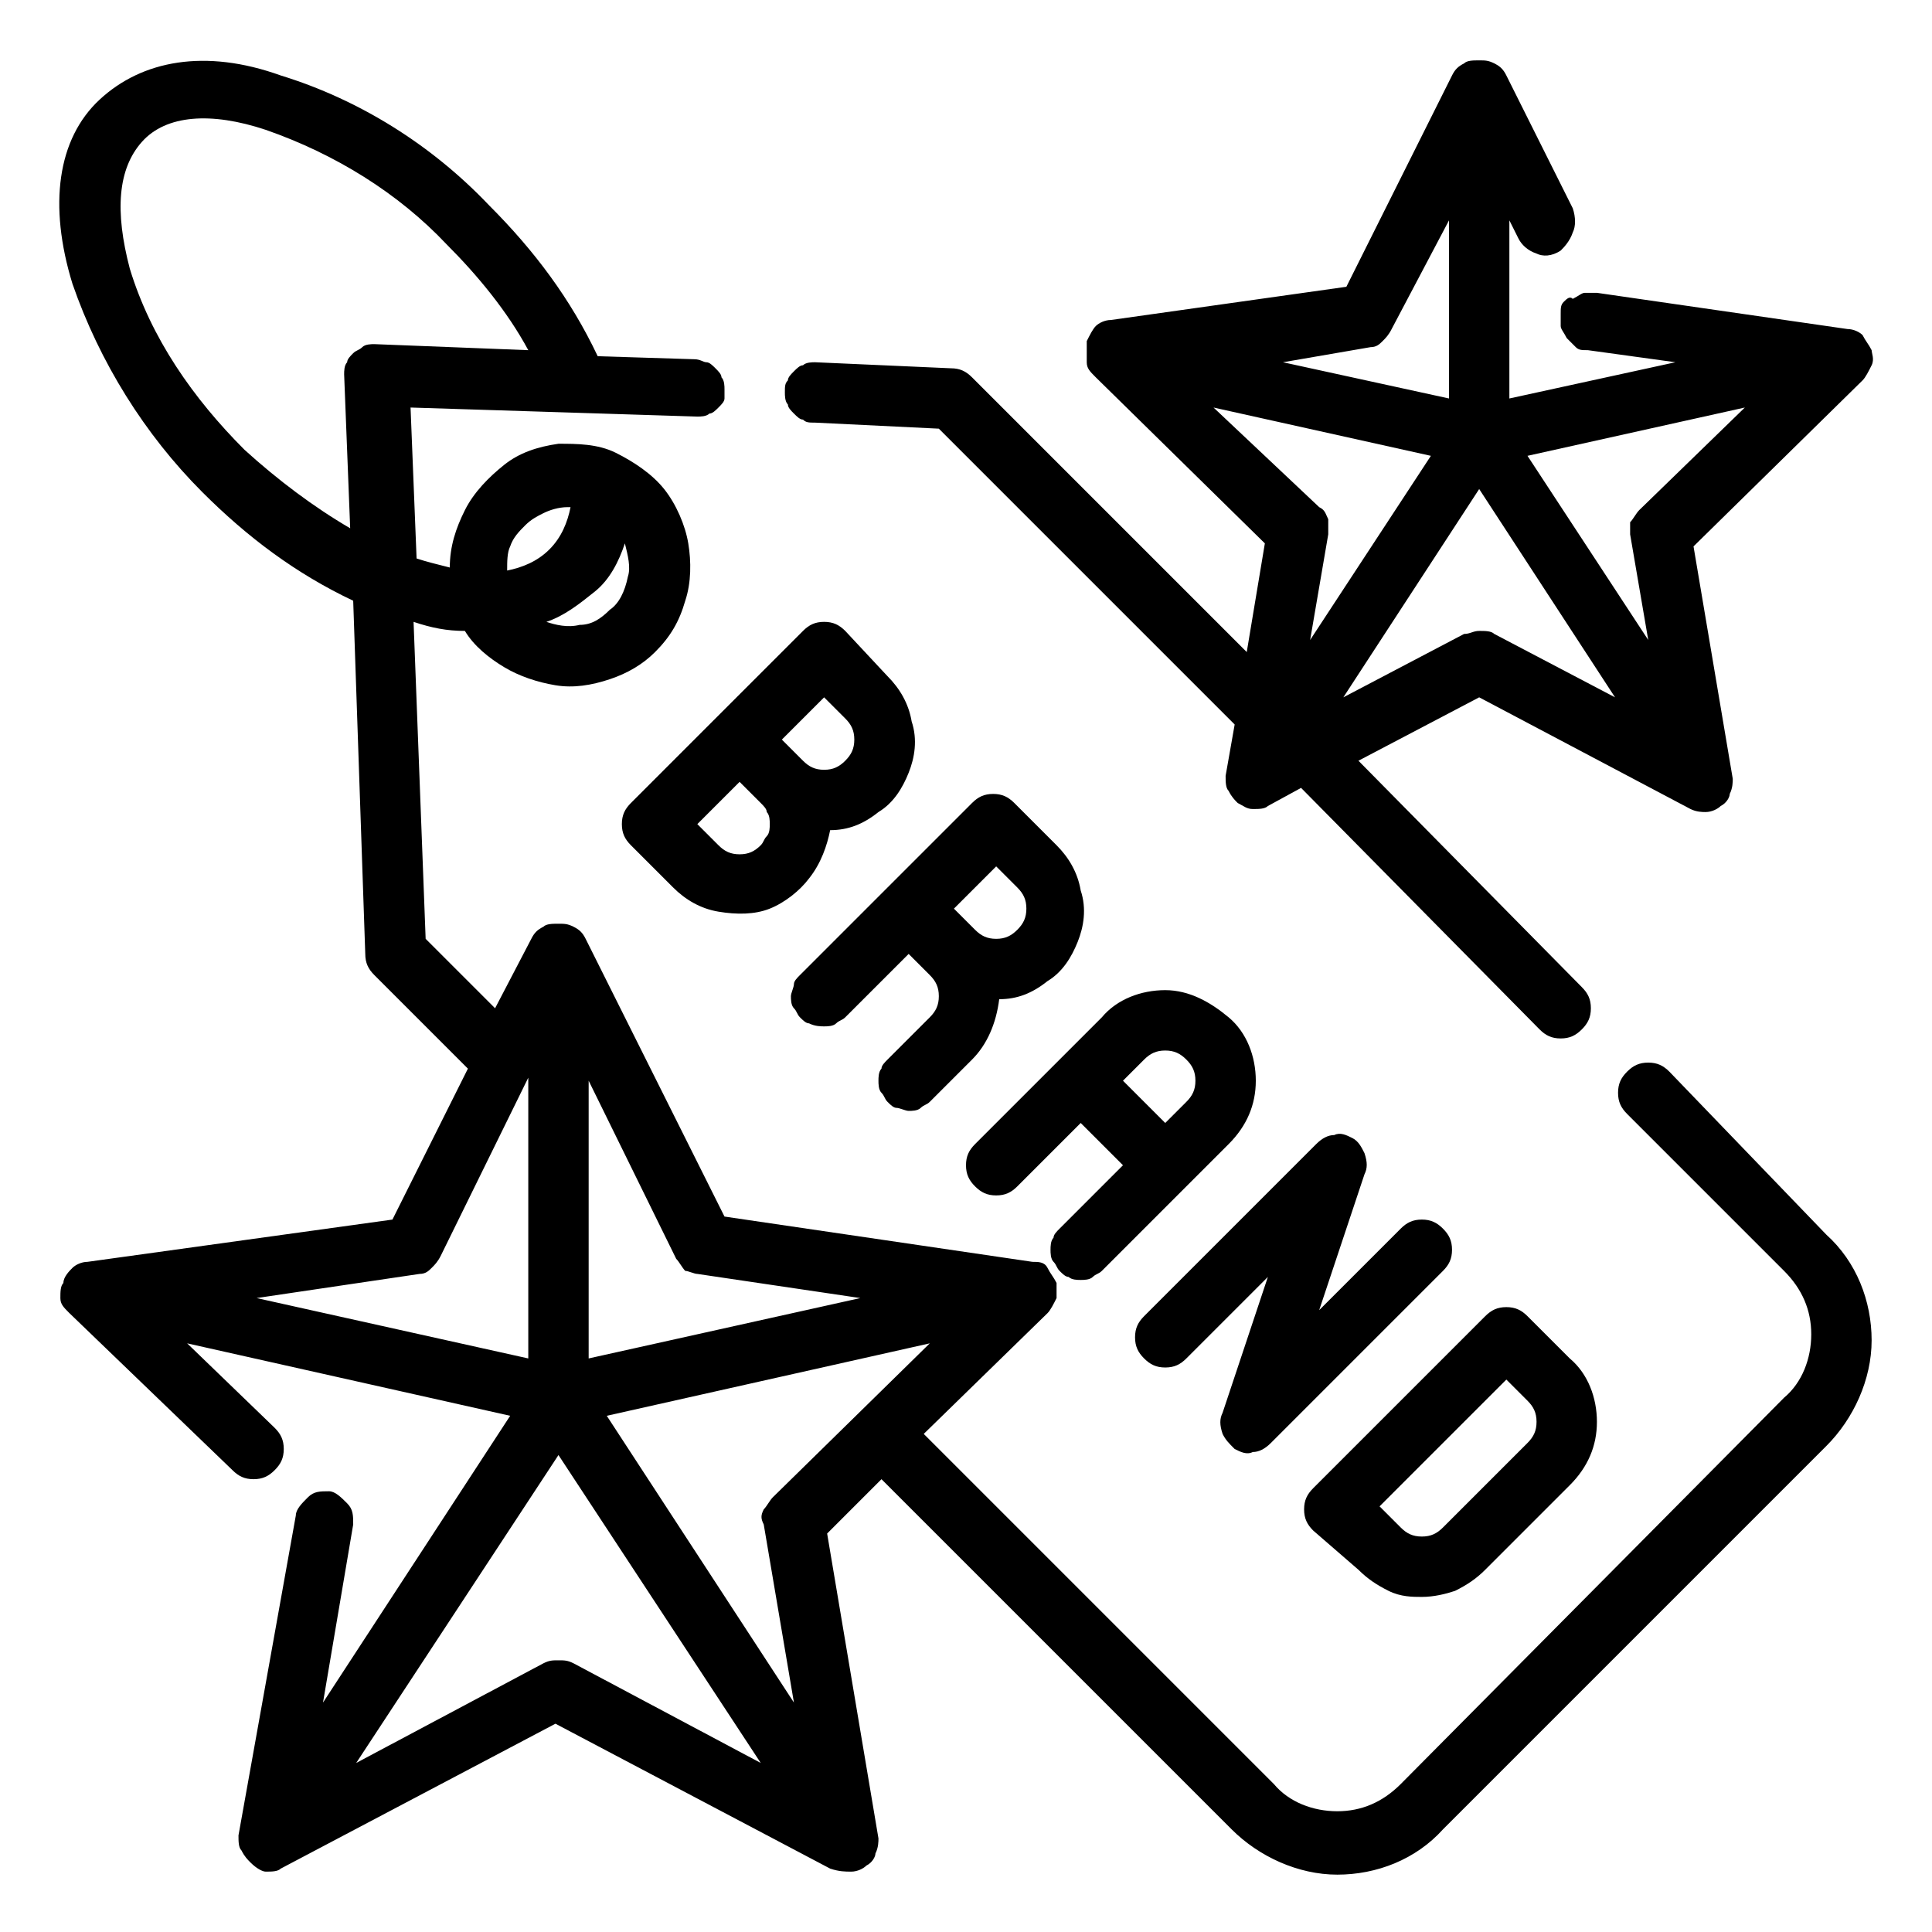
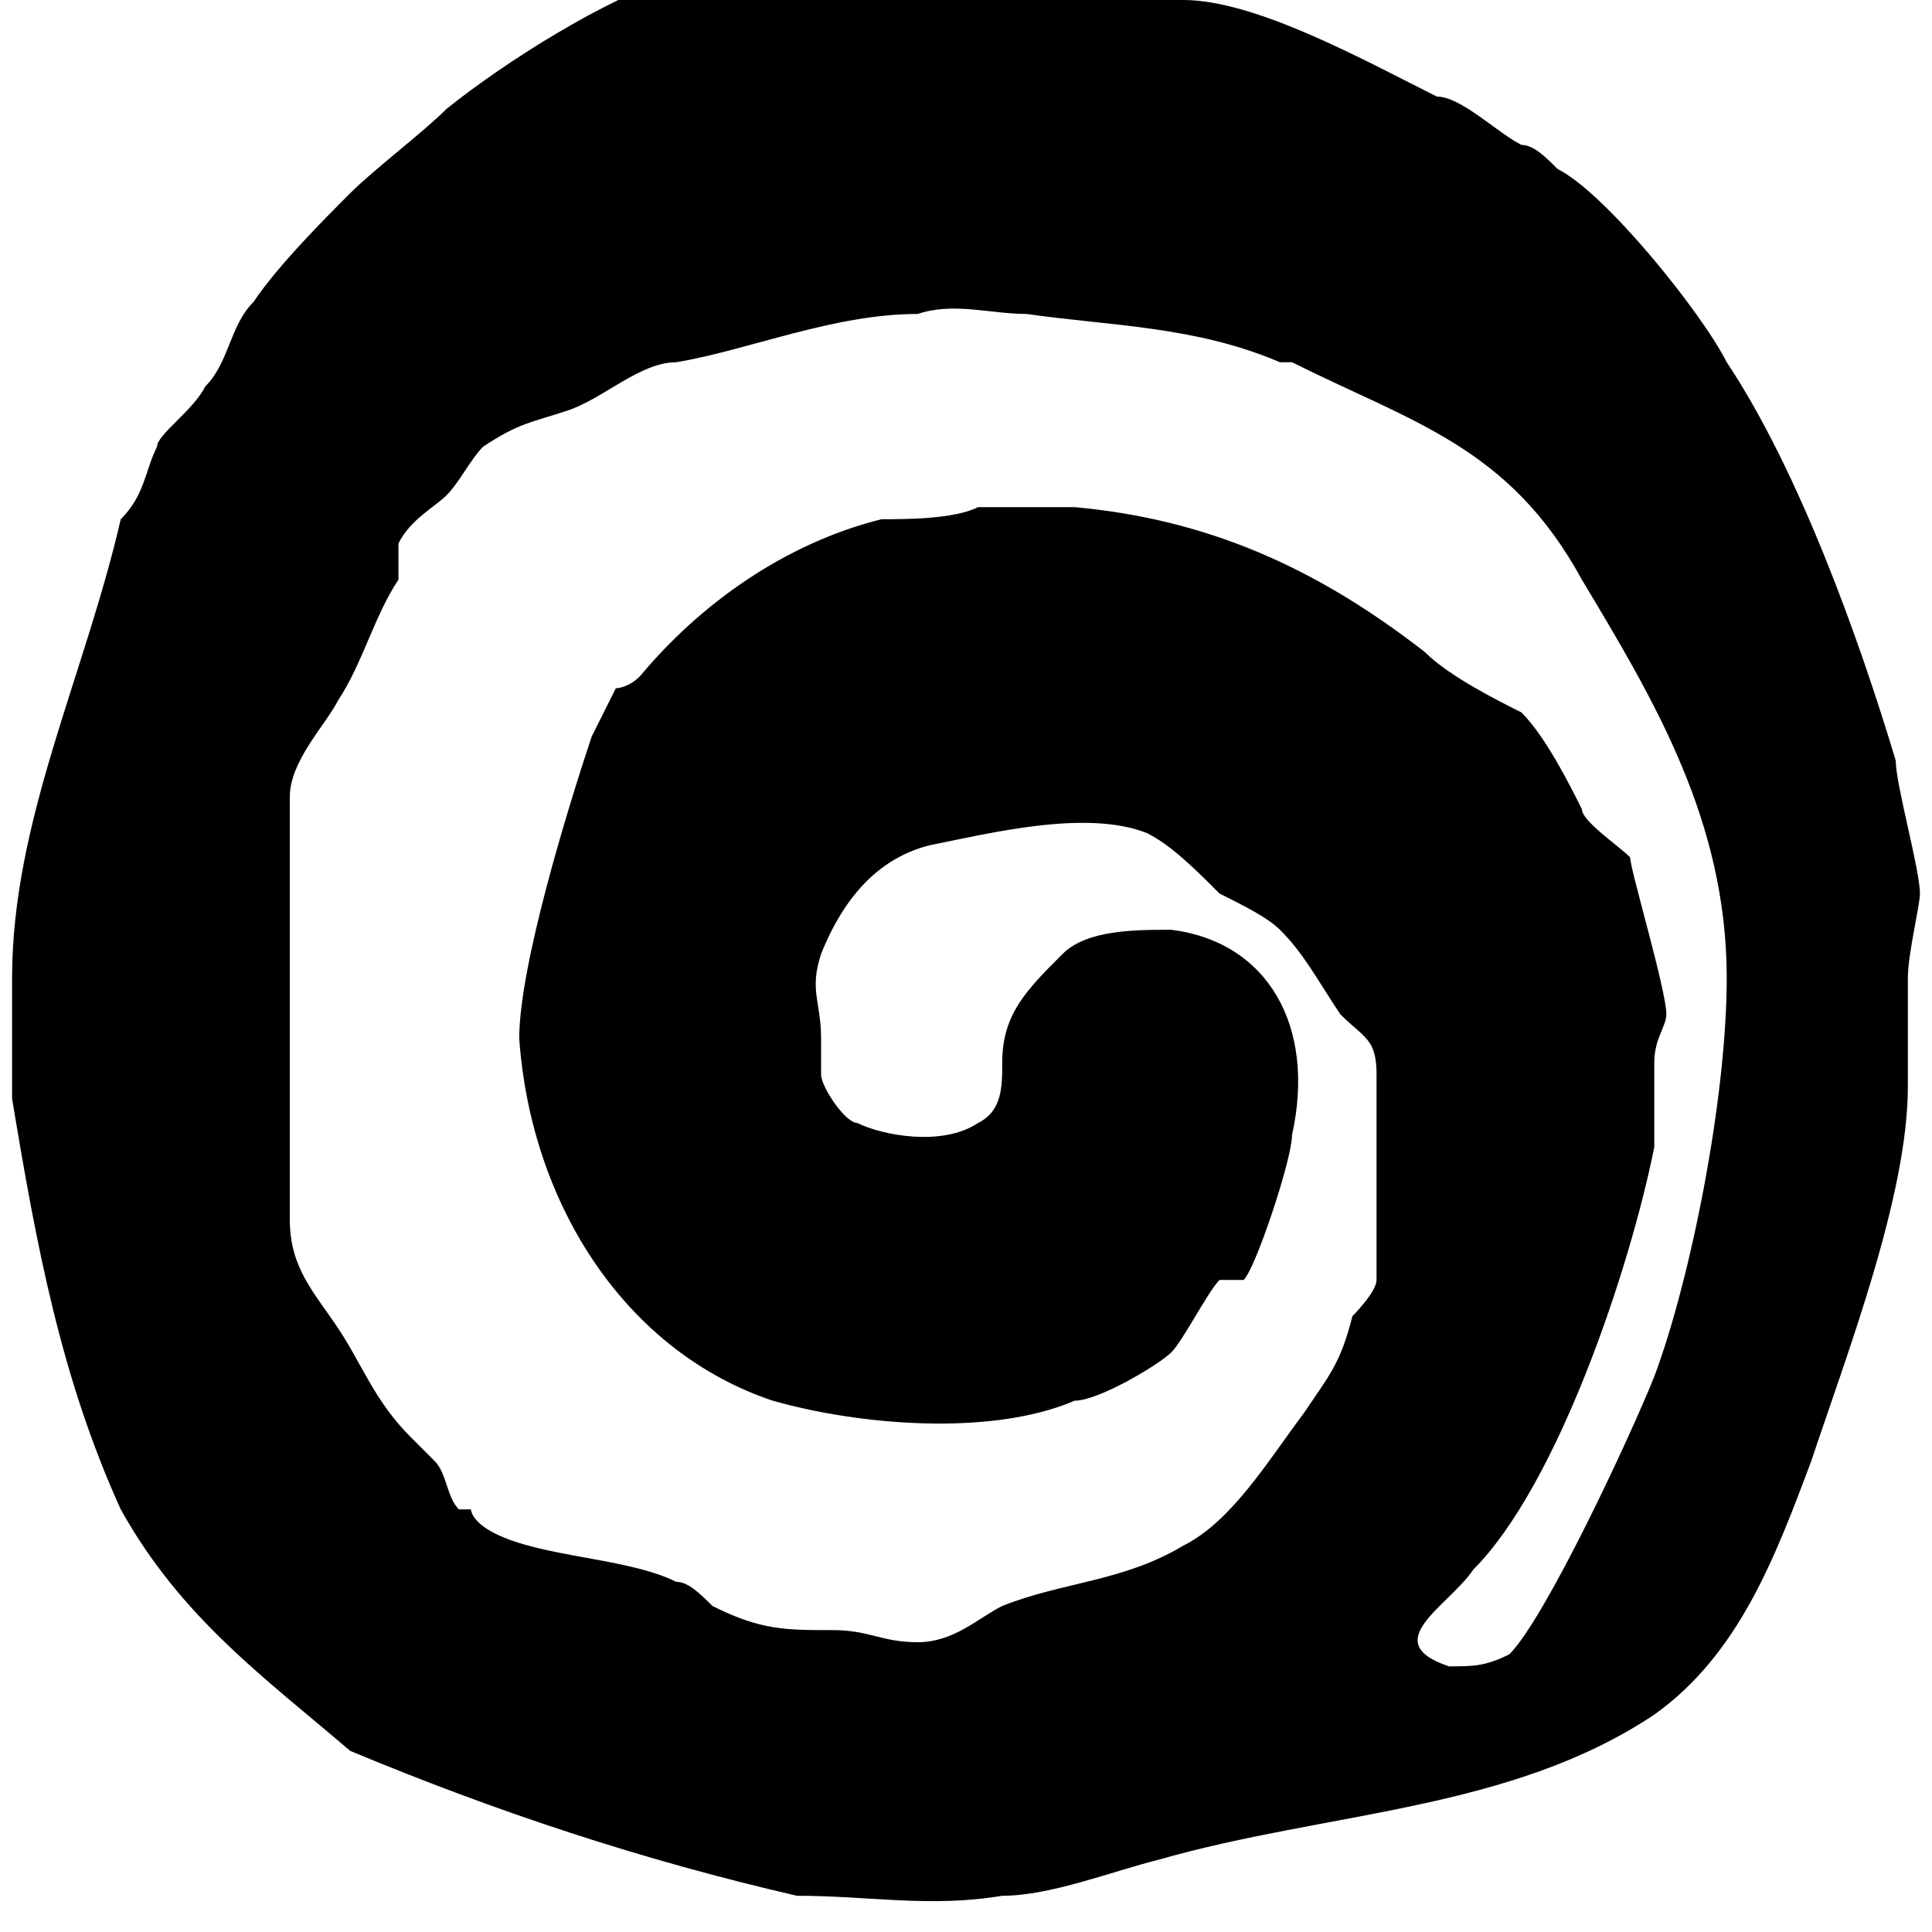
- <svg xmlns="http://www.w3.org/2000/svg" version="1.1" id="Layer_1" x="0px" y="0px" viewBox="0 0 64 64" style="enable-background:new 0 0 64 64;" xml:space="preserve">
-   <defs>
-     <linearGradient id="logo-gradient" x1="50%" y1="0%" x2="50%" y2="100%">
-       <stop offset="0%" stop-color="color-1">
-         <animate attributeName="stop-color" values="#5200ff; #17404e; #5200ff" dur="4s" repeatCount="indefinite" />
-       </stop>
-       <stop offset="50%" stop-color="color-2">
-         <animate attributeName="stop-color" values="#17404e; #5200ff; #17404e" dur="6s" repeatCount="indefinite" />
-       </stop>
-       <stop offset="100%" stop-color="color-3">
-         <animate attributeName="stop-color" values="#5200ff; #17404e; #5200ff" dur="4s" repeatCount="indefinite" />
-       </stop>
-     </linearGradient>
-   </defs>
-   <g fill="url('#logo-gradient')">
-     <path d="M27,14l4.1,0.2l9.8,9.8l-0.3,1.7c0,0.2,0,0.4,0.1,0.5c0.1,0.2,0.2,0.3,0.3,0.4c0.2,0.1,0.3,0.2,0.5,0.2   c0.2,0,0.4,0,0.5-0.1l1.1-0.6l7.9,8c0.2,0.2,0.4,0.3,0.7,0.3c0.3,0,0.5-0.1,0.7-0.3c0.2-0.2,0.3-0.4,0.3-0.7s-0.1-0.5-0.3-0.7   L45,25.2l4-2.1l7,3.7c0.2,0.1,0.4,0.1,0.5,0.1c0.2,0,0.4-0.1,0.5-0.2c0.2-0.1,0.3-0.3,0.3-0.4c0.1-0.2,0.1-0.4,0.1-0.5l-1.3-7.7   l5.6-5.5c0.1-0.1,0.2-0.3,0.3-0.5s0-0.4,0-0.5c-0.1-0.2-0.2-0.3-0.3-0.5c-0.1-0.1-0.3-0.2-0.5-0.2l-8.3-1.2c-0.1,0-0.3,0-0.4,0   c-0.1,0-0.2,0.1-0.4,0.2C52,9.8,51.9,9.9,51.8,10c-0.1,0.1-0.1,0.2-0.1,0.4c0,0.1,0,0.3,0,0.4c0,0.1,0.1,0.2,0.2,0.4   c0.1,0.1,0.2,0.2,0.3,0.3c0.1,0.1,0.2,0.1,0.4,0.1l2.9,0.4L50,13.2V7.3l0.3,0.6c0.1,0.2,0.3,0.4,0.6,0.5c0.2,0.1,0.5,0.1,0.8-0.1   C51.8,8.2,52,8,52.1,7.7c0.1-0.2,0.1-0.5,0-0.8l-2.2-4.4c-0.1-0.2-0.2-0.3-0.4-0.4S49.2,2,49,2c-0.2,0-0.4,0-0.5,0.1   c-0.2,0.1-0.3,0.2-0.4,0.4l-3.5,7l-7.8,1.1c-0.2,0-0.4,0.1-0.5,0.2c-0.1,0.1-0.2,0.3-0.3,0.5C36,11.6,36,11.8,36,12   c0,0.2,0.1,0.3,0.3,0.5l5.6,5.5l-0.6,3.6l-9.1-9.1c-0.2-0.2-0.4-0.3-0.7-0.3L27,12c-0.1,0-0.3,0-0.4,0.1c-0.1,0-0.2,0.1-0.3,0.2   c-0.1,0.1-0.2,0.2-0.2,0.3C26,12.7,26,12.8,26,13c0,0.1,0,0.3,0.1,0.4c0,0.1,0.1,0.2,0.2,0.3c0.1,0.1,0.2,0.2,0.3,0.2   C26.7,14,26.8,14,27,14z M48.5,21l-4,2.1l4.5-6.9l4.5,6.9l-4-2.1c-0.1-0.1-0.3-0.1-0.5-0.1S48.7,21,48.5,21z M54,17.7l0.6,3.5   l-4-6.1l7.2-1.6l-3.5,3.4c-0.1,0.1-0.2,0.3-0.3,0.4C54,17.4,54,17.6,54,17.7L54,17.7z M45.4,11.5c0.2,0,0.3-0.1,0.4-0.2   c0.1-0.1,0.2-0.2,0.3-0.4L48,7.3v5.9l-5.5-1.2L45.4,11.5z M40.2,13.5l7.2,1.6l-4,6.1l0.6-3.5c0-0.2,0-0.3,0-0.5   c-0.1-0.2-0.1-0.3-0.3-0.4L40.2,13.5z" />
-     <path d="M55.3,35.5c-0.2-0.2-0.4-0.3-0.7-0.3c-0.3,0-0.5,0.1-0.7,0.3s-0.3,0.4-0.3,0.7c0,0.3,0.1,0.5,0.3,0.7l5.2,5.2   c0.6,0.6,0.9,1.3,0.9,2.1s-0.3,1.6-0.9,2.1L46.4,59.1c-0.6,0.6-1.3,0.9-2.1,0.9c-0.8,0-1.6-0.3-2.1-0.9L30.6,47.5l4.1-4   c0.1-0.1,0.2-0.3,0.3-0.5c0-0.2,0-0.4,0-0.5c-0.1-0.2-0.2-0.3-0.3-0.5s-0.3-0.2-0.5-0.2L24,40.3l-4.6-9.2c-0.1-0.2-0.2-0.3-0.4-0.4   c-0.2-0.1-0.3-0.1-0.5-0.1s-0.4,0-0.5,0.1c-0.2,0.1-0.3,0.2-0.4,0.4l-1.2,2.3l-2.3-2.3l-0.4-10.5c0.6,0.2,1.1,0.3,1.7,0.3   c0.3,0.5,0.8,0.9,1.3,1.2c0.5,0.3,1.1,0.5,1.7,0.6c0.6,0.1,1.2,0,1.8-0.2c0.6-0.2,1.1-0.5,1.5-0.9c0.5-0.5,0.8-1,1-1.7   c0.2-0.6,0.2-1.3,0.1-1.9c-0.1-0.6-0.4-1.3-0.8-1.8c-0.4-0.5-1-0.9-1.6-1.2c-0.6-0.3-1.3-0.3-1.9-0.3c-0.7,0.1-1.3,0.3-1.8,0.7   c-0.5,0.4-1,0.9-1.3,1.5c-0.3,0.6-0.5,1.2-0.5,1.9c-0.4-0.1-0.8-0.2-1.1-0.3l-0.2-5l9.5,0.3c0.1,0,0.3,0,0.4-0.1   c0.1,0,0.2-0.1,0.3-0.2c0.1-0.1,0.2-0.2,0.2-0.3C24,13.1,24,13,24,12.9c0-0.1,0-0.3-0.1-0.4c0-0.1-0.1-0.2-0.2-0.3   c-0.1-0.1-0.2-0.2-0.3-0.2s-0.2-0.1-0.4-0.1l-3.2-0.1c-0.9-1.9-2.1-3.5-3.6-5c-1.9-2-4.3-3.5-6.9-4.3C6.8,1.6,4.7,2,3.3,3.3   S1.6,6.8,2.4,9.4c0.9,2.6,2.4,5,4.3,6.9c1.5,1.5,3.1,2.7,5,3.6l0.4,11.7c0,0.3,0.1,0.5,0.3,0.7l3.1,3.1l-2.5,5L2.9,41.8   c-0.2,0-0.4,0.1-0.5,0.2c-0.1,0.1-0.3,0.3-0.3,0.5C2,42.6,2,42.8,2,43c0,0.2,0.1,0.3,0.3,0.5l5.4,5.2C7.9,48.9,8.1,49,8.4,49   c0.3,0,0.5-0.1,0.7-0.3c0.2-0.2,0.3-0.4,0.3-0.7c0-0.3-0.1-0.5-0.3-0.7l-2.9-2.8l10.7,2.4l-6.2,9.5l1-5.9c0-0.3,0-0.5-0.2-0.7   c-0.2-0.2-0.4-0.4-0.6-0.4c-0.3,0-0.5,0-0.7,0.2c-0.2,0.2-0.4,0.4-0.4,0.6L7.9,60.8c0,0.2,0,0.4,0.1,0.5c0.1,0.2,0.2,0.3,0.3,0.4   C8.5,61.9,8.7,62,8.8,62c0.2,0,0.4,0,0.5-0.1l9.1-4.8l9.1,4.8C27.8,62,28,62,28.2,62c0.2,0,0.4-0.1,0.5-0.2   c0.2-0.1,0.3-0.3,0.3-0.4c0.1-0.2,0.1-0.4,0.1-0.5l-1.7-10.1l1.8-1.8l11.6,11.6c0.9,0.9,2.2,1.5,3.5,1.5s2.6-0.5,3.5-1.5l12.7-12.7   c0.9-0.9,1.5-2.2,1.5-3.5c0-1.3-0.5-2.6-1.5-3.5L55.3,35.5z M20.2,20.2c-0.3,0.3-0.6,0.5-1,0.5c-0.4,0.1-0.8,0-1.1-0.1   c0.6-0.2,1.1-0.6,1.6-1c0.5-0.4,0.8-1,1-1.6c0.1,0.4,0.2,0.8,0.1,1.1C20.7,19.6,20.5,20,20.2,20.2L20.2,20.2z M17.4,17.4   c0.2-0.2,0.4-0.3,0.6-0.4c0.2-0.1,0.5-0.2,0.8-0.2c0,0,0.1,0,0.1,0c-0.1,0.5-0.3,1-0.7,1.4c-0.4,0.4-0.9,0.6-1.4,0.7   c0-0.3,0-0.6,0.1-0.8C17,17.8,17.2,17.6,17.4,17.4z M8.1,14.9c-1.7-1.7-3.1-3.7-3.8-6C3.8,7,3.9,5.6,4.7,4.7s2.3-1,4.1-0.4   c2.3,0.8,4.4,2.1,6,3.8c1,1,2,2.2,2.7,3.5l-5.1-0.2c-0.1,0-0.3,0-0.4,0.1c-0.1,0.1-0.2,0.1-0.3,0.2c-0.1,0.1-0.2,0.2-0.2,0.3   c-0.1,0.1-0.1,0.3-0.1,0.4l0.2,5.1C10.4,16.8,9.2,15.9,8.1,14.9L8.1,14.9z M23.1,42.2l5.4,0.8l-9,2v-9.2l2.9,5.9   c0.1,0.1,0.2,0.3,0.3,0.4C22.8,42.1,23,42.2,23.1,42.2z M8.5,43l5.4-0.8c0.2,0,0.3-0.1,0.4-0.2c0.1-0.1,0.2-0.2,0.3-0.4l2.9-5.9V45   L8.5,43z M18,55.1l-6.2,3.3l6.7-10.2l6.7,10.2L19,55.1C18.8,55,18.7,55,18.5,55S18.2,55,18,55.1L18,55.1z M25.3,50.5l1,5.9   l-6.2-9.5l10.7-2.4l-5.2,5.1c-0.1,0.1-0.2,0.3-0.3,0.4C25.2,50.2,25.2,50.3,25.3,50.5L25.3,50.5z" />
-     <g>
-       <path d="M27.5,27.5c0.6,0,1.1-0.2,1.6-0.6c0.5-0.3,0.8-0.8,1-1.3c0.2-0.5,0.3-1.1,0.1-1.7c-0.1-0.6-0.4-1.1-0.8-1.5L28,20.9    c-0.2-0.2-0.4-0.3-0.7-0.3c-0.3,0-0.5,0.1-0.7,0.3l-5.7,5.7c-0.2,0.2-0.3,0.4-0.3,0.7c0,0.3,0.1,0.5,0.3,0.7l1.4,1.4    c0.4,0.4,0.9,0.7,1.5,0.8c0.6,0.1,1.2,0.1,1.7-0.1c0.5-0.2,1-0.6,1.3-1C27.2,28.6,27.4,28,27.5,27.5L27.5,27.5z M27.3,23.1    l0.7,0.7c0.2,0.2,0.3,0.4,0.3,0.7c0,0.3-0.1,0.5-0.3,0.7c-0.2,0.2-0.4,0.3-0.7,0.3c-0.3,0-0.5-0.1-0.7-0.3l-0.7-0.7L27.3,23.1z     M25.2,28c-0.2,0.2-0.4,0.3-0.7,0.3S24,28.2,23.8,28l-0.7-0.7l1.4-1.4l0.7,0.7c0.1,0.1,0.2,0.2,0.2,0.3c0.1,0.1,0.1,0.3,0.1,0.4    c0,0.1,0,0.3-0.1,0.4C25.3,27.8,25.3,27.9,25.2,28L25.2,28z" />
-       <path d="M29.4,35.1c-0.1,0.1-0.2,0.2-0.2,0.3c-0.1,0.1-0.1,0.3-0.1,0.4c0,0.1,0,0.3,0.1,0.4c0.1,0.1,0.1,0.2,0.2,0.3    c0.1,0.1,0.2,0.2,0.3,0.2s0.3,0.1,0.4,0.1c0.1,0,0.3,0,0.4-0.1c0.1-0.1,0.2-0.1,0.3-0.2l1.4-1.4c0.5-0.5,0.8-1.2,0.9-2    c0.6,0,1.1-0.2,1.6-0.6c0.5-0.3,0.8-0.8,1-1.3c0.2-0.5,0.3-1.1,0.1-1.7c-0.1-0.6-0.4-1.1-0.8-1.5l-1.4-1.4    c-0.2-0.2-0.4-0.3-0.7-0.3c-0.3,0-0.5,0.1-0.7,0.3l-5.7,5.7c-0.1,0.1-0.2,0.2-0.2,0.3s-0.1,0.3-0.1,0.4c0,0.1,0,0.3,0.1,0.4    c0.1,0.1,0.1,0.2,0.2,0.3c0.1,0.1,0.2,0.2,0.3,0.2C27,34,27.2,34,27.3,34c0.1,0,0.3,0,0.4-0.1c0.1-0.1,0.2-0.1,0.3-0.2l2.1-2.1    l0.7,0.7c0.2,0.2,0.3,0.4,0.3,0.7c0,0.3-0.1,0.5-0.3,0.7L29.4,35.1z M33,28.7l0.7,0.7c0.2,0.2,0.3,0.4,0.3,0.7s-0.1,0.5-0.3,0.7    c-0.2,0.2-0.4,0.3-0.7,0.3s-0.5-0.1-0.7-0.3l-0.7-0.7L33,28.7z" />
-       <path d="M35.1,40.7c-0.1,0.1-0.2,0.2-0.2,0.3c-0.1,0.1-0.1,0.3-0.1,0.4c0,0.1,0,0.3,0.1,0.4c0.1,0.1,0.1,0.2,0.2,0.3    c0.1,0.1,0.2,0.2,0.3,0.2c0.1,0.1,0.3,0.1,0.4,0.1c0.1,0,0.3,0,0.4-0.1c0.1-0.1,0.2-0.1,0.3-0.2l4.2-4.2c0.6-0.6,0.9-1.3,0.9-2.1    c0-0.8-0.3-1.6-0.9-2.1c-0.6-0.5-1.3-0.9-2.1-0.9c-0.8,0-1.6,0.3-2.1,0.9l-4.2,4.2c-0.2,0.2-0.3,0.4-0.3,0.7    c0,0.3,0.1,0.5,0.3,0.7c0.2,0.2,0.4,0.3,0.7,0.3c0.3,0,0.5-0.1,0.7-0.3l2.1-2.1l1.4,1.4L35.1,40.7z M37.2,35.8l0.7-0.7    c0.2-0.2,0.4-0.3,0.7-0.3c0.3,0,0.5,0.1,0.7,0.3c0.2,0.2,0.3,0.4,0.3,0.7c0,0.3-0.1,0.5-0.3,0.7l-0.7,0.7L37.2,35.8z" />
-       <path d="M40.9,48c0.2,0.1,0.4,0.2,0.6,0.1c0.2,0,0.4-0.1,0.6-0.3l5.7-5.7c0.2-0.2,0.3-0.4,0.3-0.7c0-0.3-0.1-0.5-0.3-0.7    c-0.2-0.2-0.4-0.3-0.7-0.3s-0.5,0.1-0.7,0.3l-2.7,2.7l1.5-4.5c0.1-0.2,0.1-0.4,0-0.7c-0.1-0.2-0.2-0.4-0.4-0.5    c-0.2-0.1-0.4-0.2-0.6-0.1c-0.2,0-0.4,0.1-0.6,0.3l-5.7,5.7c-0.2,0.2-0.3,0.4-0.3,0.7s0.1,0.5,0.3,0.7c0.2,0.2,0.4,0.3,0.7,0.3    s0.5-0.1,0.7-0.3l2.7-2.7l-1.5,4.5c-0.1,0.2-0.1,0.4,0,0.7C40.6,47.7,40.7,47.8,40.9,48z" />
-       <path d="M45,52c0.3,0.3,0.6,0.5,1,0.7c0.4,0.2,0.8,0.2,1.1,0.2c0.4,0,0.8-0.1,1.1-0.2c0.4-0.2,0.7-0.4,1-0.7l2.8-2.8    c0.6-0.6,0.9-1.3,0.9-2.1c0-0.8-0.3-1.6-0.9-2.1l-1.4-1.4c-0.2-0.2-0.4-0.3-0.7-0.3c-0.3,0-0.5,0.1-0.7,0.3l-5.7,5.7    c-0.2,0.2-0.3,0.4-0.3,0.7c0,0.3,0.1,0.5,0.3,0.7L45,52z M49.9,45.7l0.7,0.7c0.2,0.2,0.3,0.4,0.3,0.7c0,0.3-0.1,0.5-0.3,0.7    l-2.8,2.8c-0.2,0.2-0.4,0.3-0.7,0.3c-0.3,0-0.5-0.1-0.7-0.3l-0.7-0.7L49.9,45.7z" />
-     </g>
-   </g>
+ <svg xmlns="http://www.w3.org/2000/svg" id="Layer_1" version="1.1" viewBox="0 0 16 16">
+   <path d="M9.1,0s.6,0,.7,0c.6,0,1.5.5,2.1.8.2,0,.5.3.7.4.1,0,.2.1.3.2.4.2,1.2,1.2,1.4,1.6.6.9,1.1,2.3,1.4,3.3,0,.2.2.9.2,1.1,0,.1-.1.5-.1.7,0,.3,0,.6,0,.9,0,.9-.5,2.2-.8,3.1-.3.8-.6,1.6-1.3,2.1-1.2.8-2.7.8-4.1,1.2-.4.1-.9.3-1.3.3-.6.1-1.1,0-1.7,0-1.3-.3-2.5-.7-3.7-1.2-.7-.6-1.4-1.1-1.9-2-.5-1.1-.7-2.2-.9-3.4,0-.3,0-.6,0-1,0-1.3.6-2.5.9-3.8.2-.2.2-.4.3-.6,0-.1.3-.3.4-.5.2-.2.2-.5.4-.7.2-.3.6-.7.8-.9.2-.2.6-.5.8-.7.5-.4,1.3-.9,1.9-1.1.3,0,.5,0,.7,0,0,0,.2,0,.3-.1.3,0,1.1-.1,1.4,0,.4,0,.6,0,1,0,0,0,.3,0,.3,0,0,0,0,0,0,0h0ZM10.6,3c-.7-.3-1.4-.3-2.1-.4-.3,0-.6-.1-.9,0-.7,0-1.4.3-2,.4-.3,0-.6.3-.9.4-.3.1-.4.1-.7.3-.1.1-.2.3-.3.4s-.3.2-.4.4c0,0,0,.2,0,.3-.2.3-.3.7-.5,1-.1.2-.4.5-.4.8,0,.5,0,1,0,1.5,0,.7,0,1.2,0,2,0,.4.2.6.4.9.2.3.3.6.6.9,0,0,.1.1.2.2s.1.3.2.4c0,0,0,0,.1,0,0,0,0,.1.2.2.4.2,1.1.2,1.5.4.1,0,.2.1.3.2.4.2.6.2,1,.2.3,0,.4.1.7.1.3,0,.5-.2.7-.3.5-.2,1-.2,1.5-.5.4-.2.7-.7,1-1.1.2-.3.3-.4.4-.8,0,0,.2-.2.2-.3,0-.5,0-1.3,0-1.7,0-.3-.1-.3-.3-.5-.2-.3-.3-.5-.5-.7-.1-.1-.3-.2-.5-.3-.2-.2-.4-.4-.6-.5-.5-.2-1.3,0-1.8.1-.4.1-.7.4-.9.9-.1.3,0,.4,0,.7,0,0,0,.2,0,.3,0,.1.2.4.3.4.2.1.7.2,1,0,.2-.1.2-.3.2-.5,0-.4.2-.6.5-.9.2-.2.6-.2.9-.2.8.1,1.2.8,1,1.7,0,.2-.3,1.1-.4,1.2,0,0-.1,0-.2,0-.1.1-.3.5-.4.6s-.6.4-.8.4c-.7.3-1.8.2-2.5,0-1.2-.4-2-1.6-2.1-3,0-.6.4-1.9.6-2.5,0,0,.2-.4.2-.4,0,0,.1,0,.2-.1.5-.6,1.2-1.1,2-1.3.2,0,.6,0,.8-.1,0,0,0,0,0,0,0,0,.2,0,.3,0,.2,0,.4,0,.5,0,1.1.1,2,.5,2.9,1.2.2.2.6.4.8.5.2.2.4.6.5.8,0,.1.3.3.4.4,0,.1.3,1.1.3,1.3,0,.1-.1.2-.1.4,0,.2,0,.4,0,.7-.2,1-.8,2.8-1.5,3.5-.2.3-.8.6-.2.8.2,0,.3,0,.5-.1.3-.3,1-1.8,1.2-2.3.3-.8.6-2.3.6-3.3,0-1.3-.6-2.3-1.2-3.3-.6-1.1-1.4-1.3-2.4-1.8,0,0,0,0,0,0h0Z" />
</svg>
